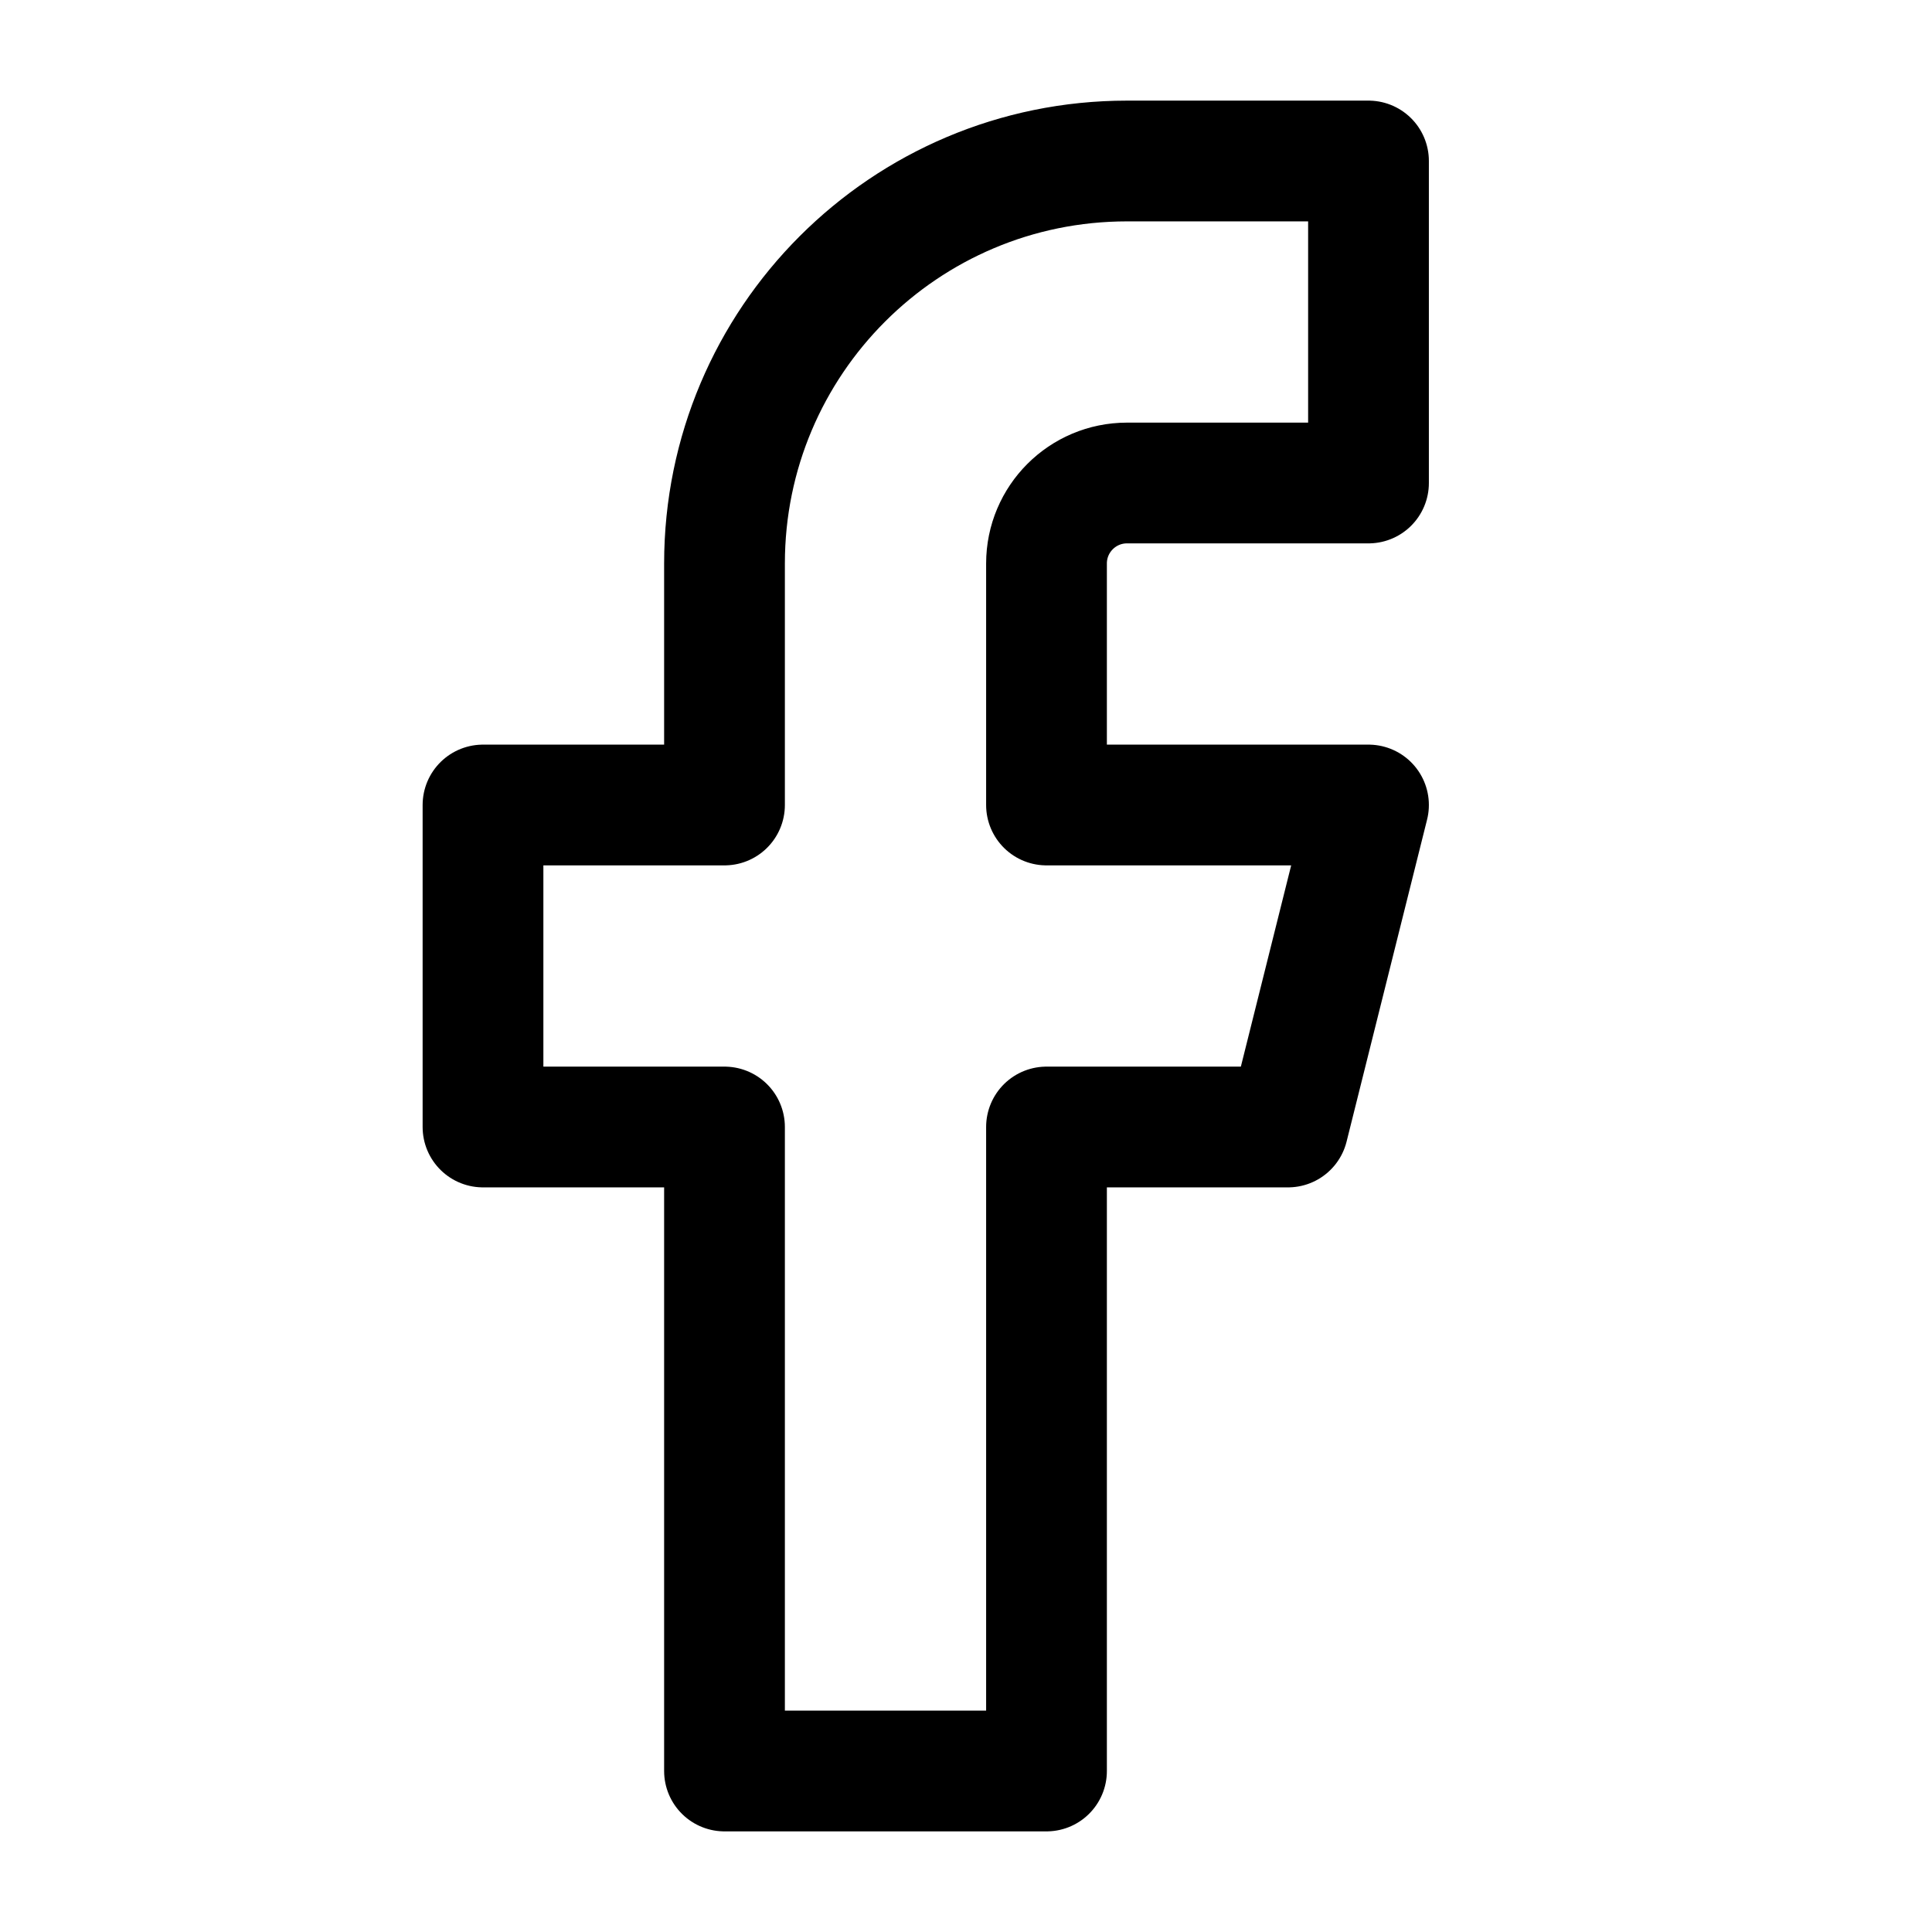
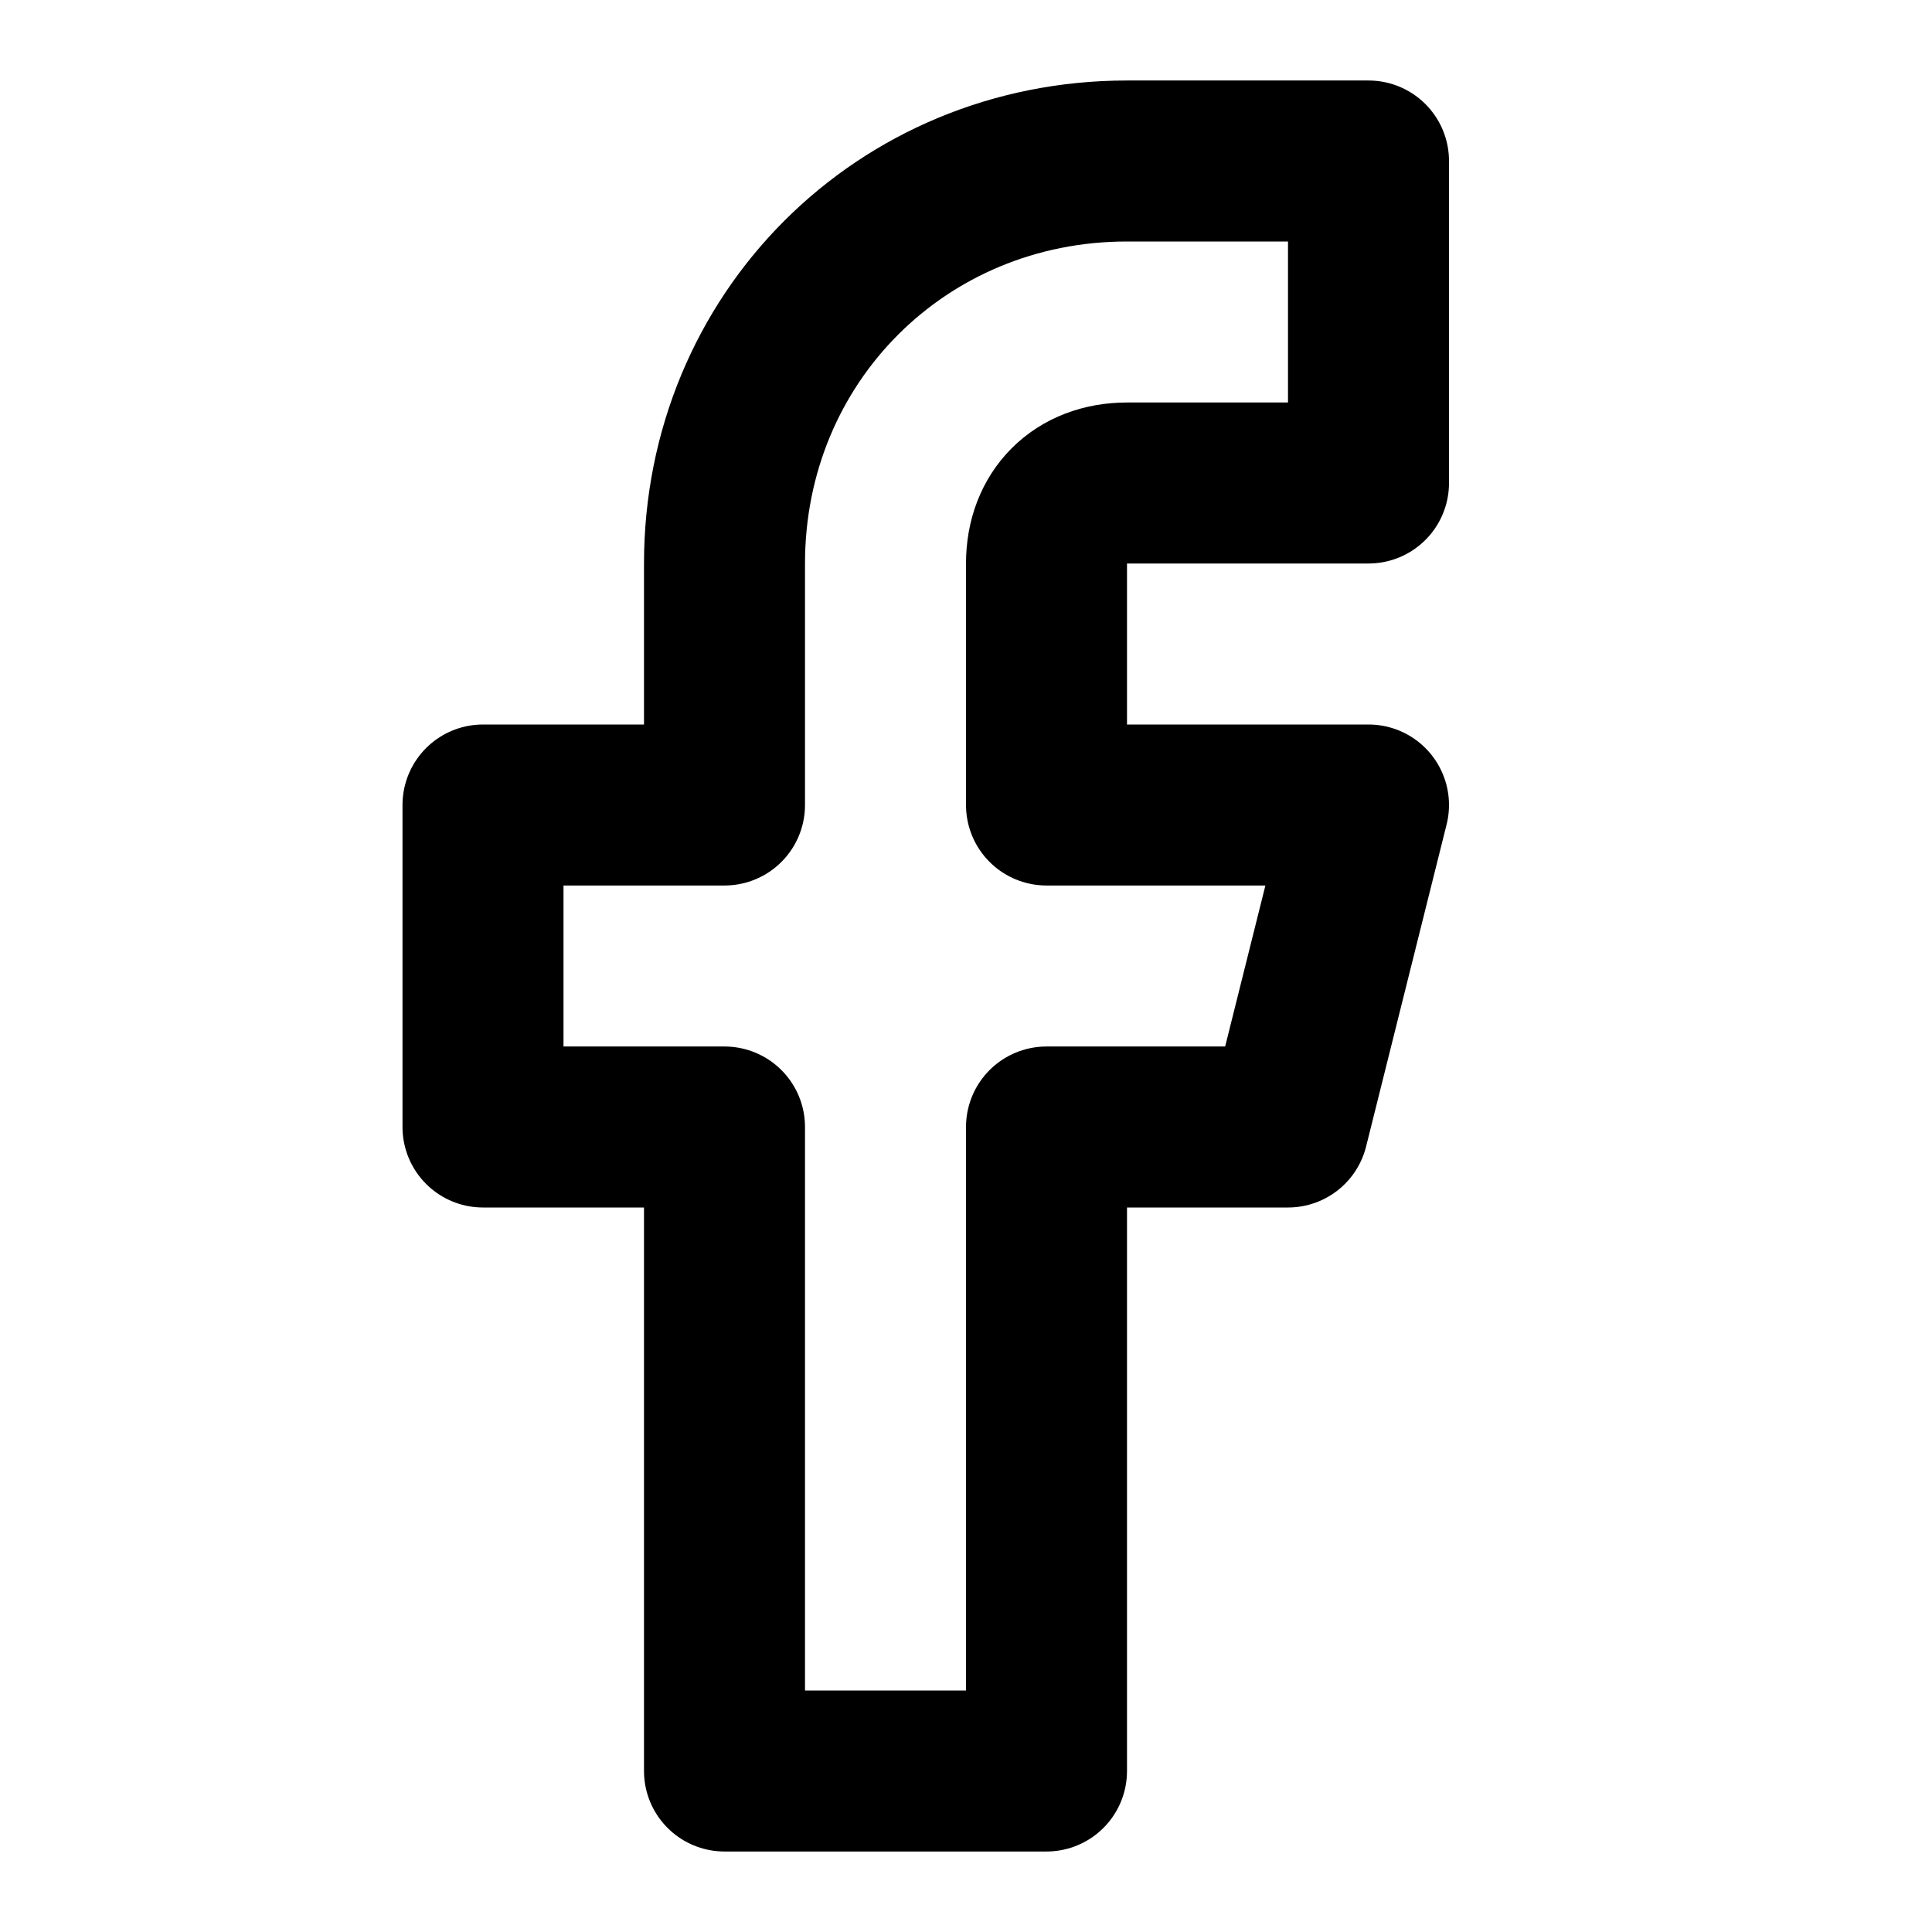
- <svg xmlns="http://www.w3.org/2000/svg" width="24px" height="24px" stroke-width="1.5" viewBox="0 0 24 24" fill="none" color="#000000">
-   <path d="M17 2h-3a5 5 0 00-5 5v3H6v4h3v8h4v-8h3l1-4h-4V7a1 1 0 011-1h3V2z" stroke="#000000" stroke-width="1.5" stroke-linecap="round" stroke-linejoin="round" />
+ <svg xmlns="http://www.w3.org/2000/svg" version="1.1" id="Layer_1" x="0px" y="0px" viewBox="0 0 24 24" style="enable-background:new 0 0 24 24;" xml:space="preserve">
+   <style type="text/css">
+ 	.st0{fill:none;stroke:#000000;stroke-width:2;stroke-linecap:round;stroke-linejoin:round;}
+ </style>
+   <path class="st0" d="M17,2h-3c-2.8,0-5,2.2-5,5v3H6v4h3v8h4v-8h3l1-4h-4V7c0-0.6,0.4-1,1-1h3V2z" />
</svg>
